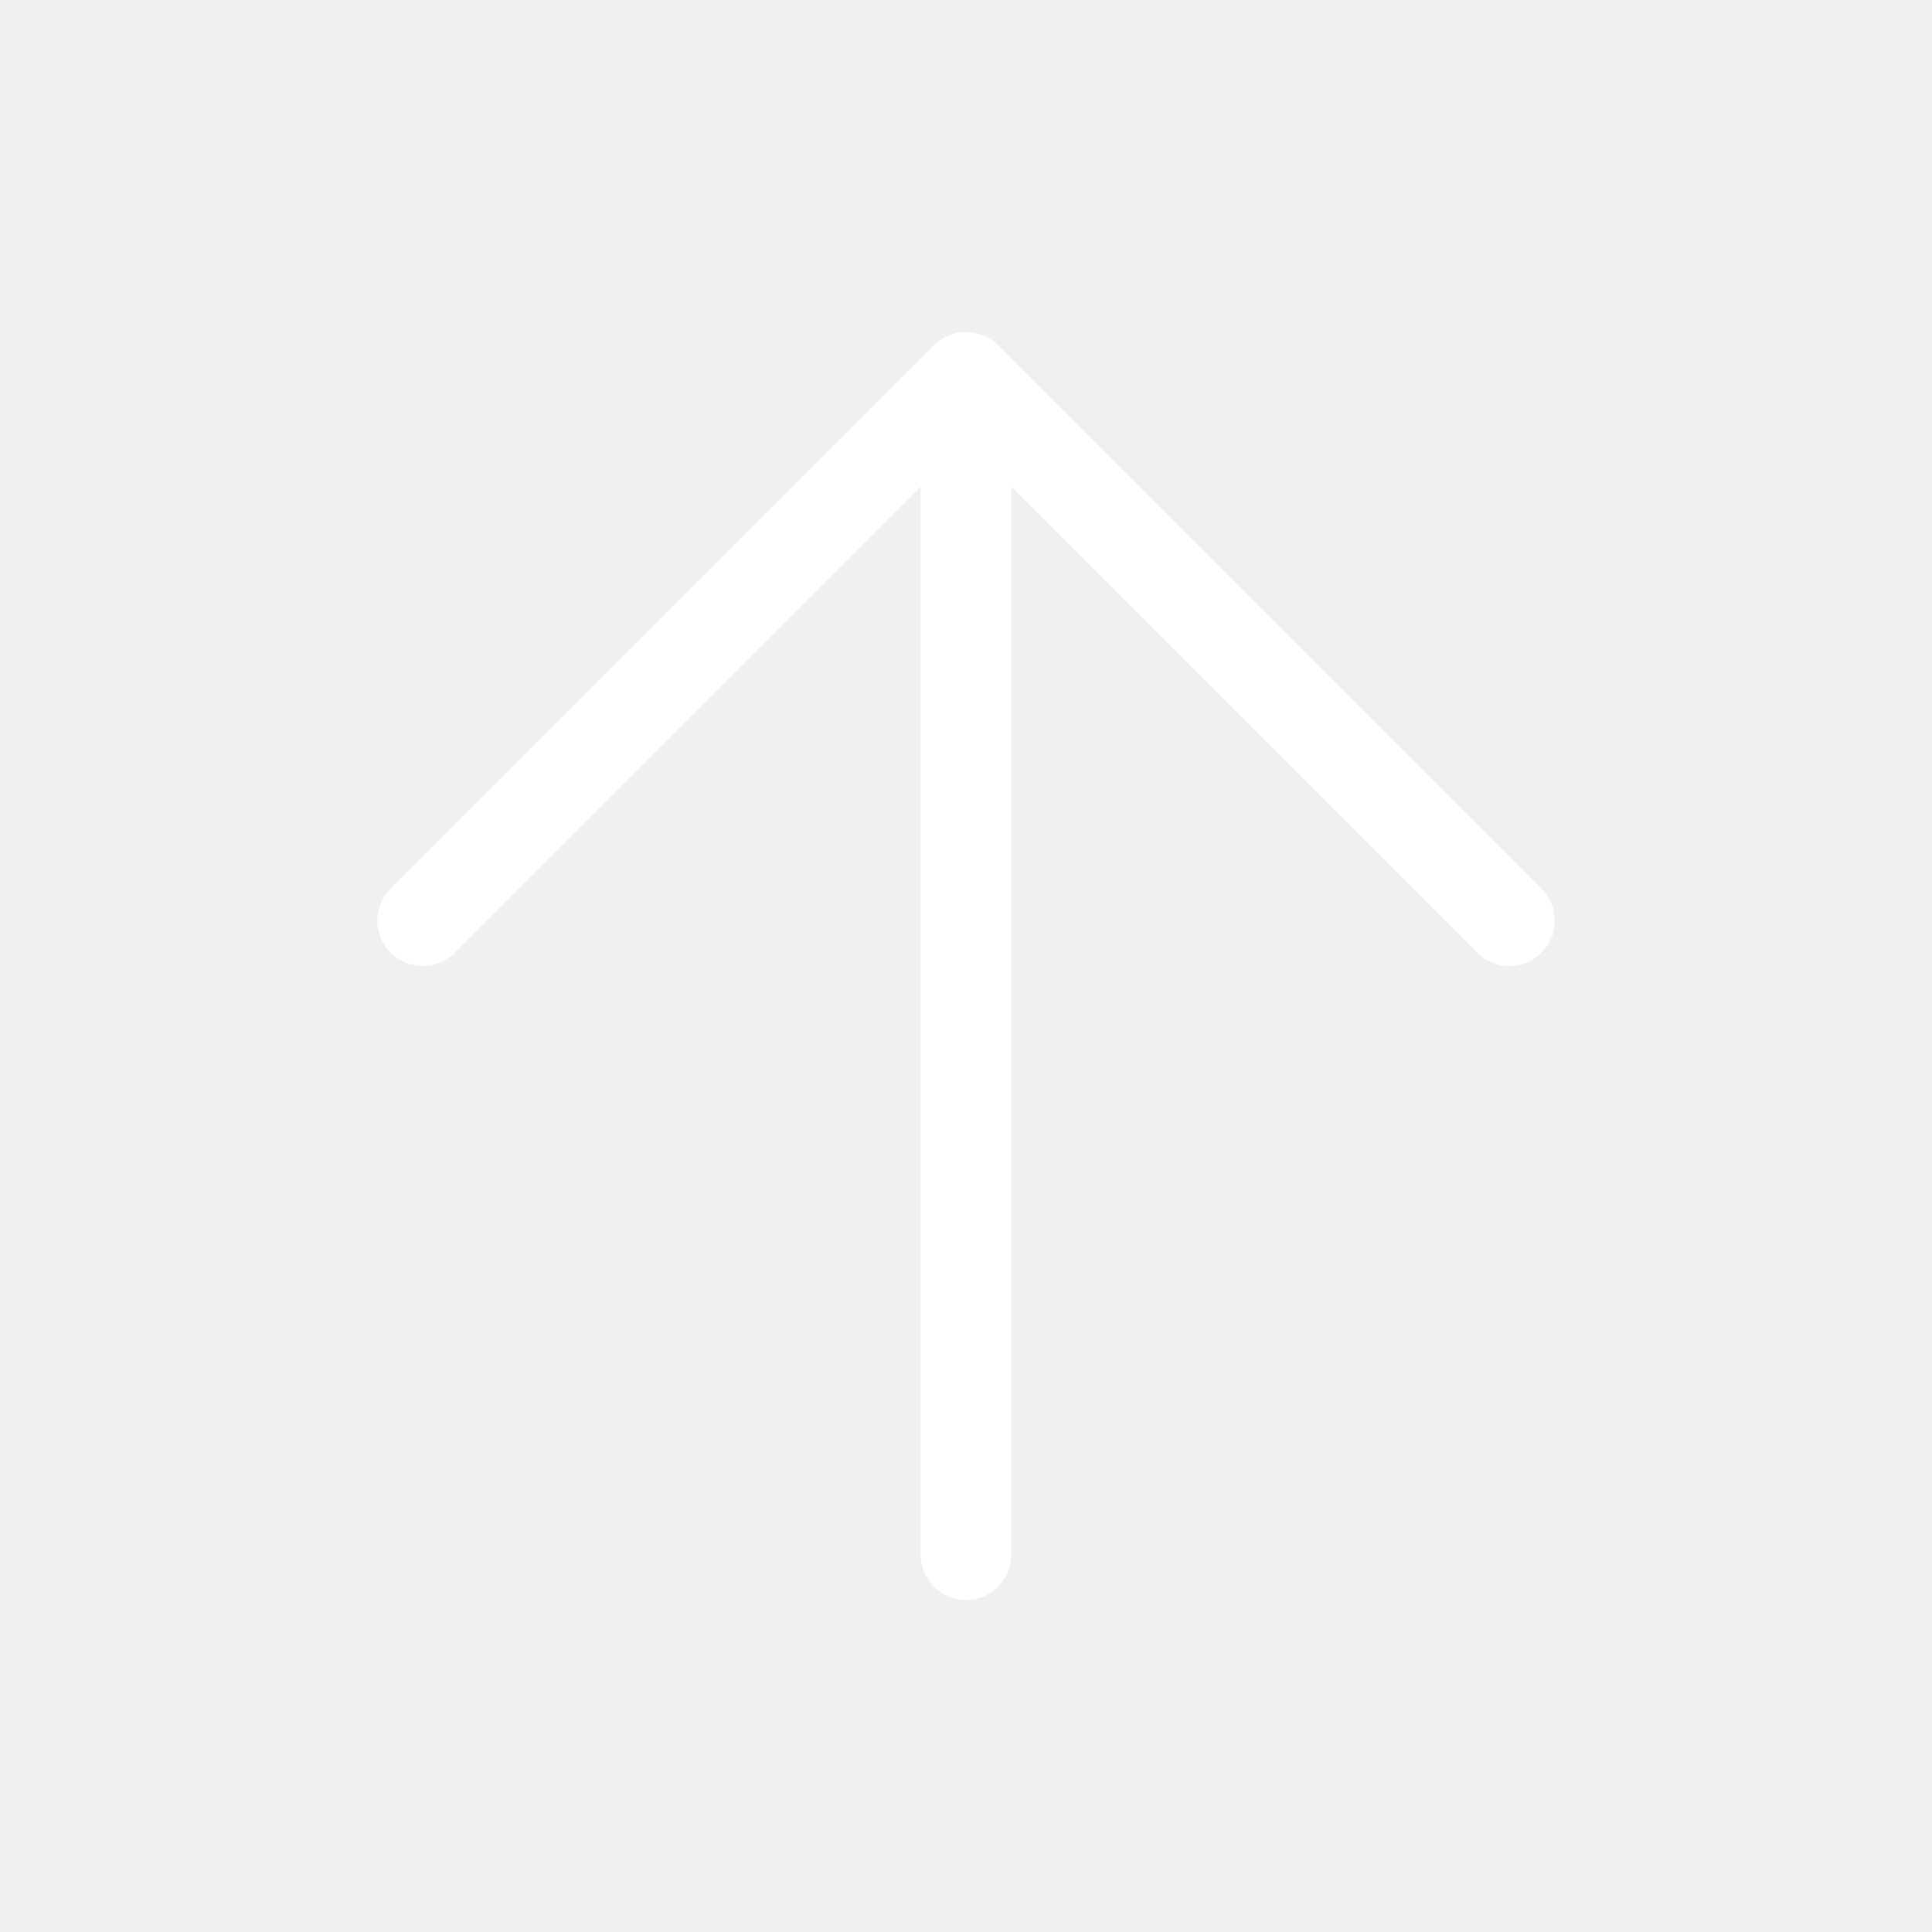
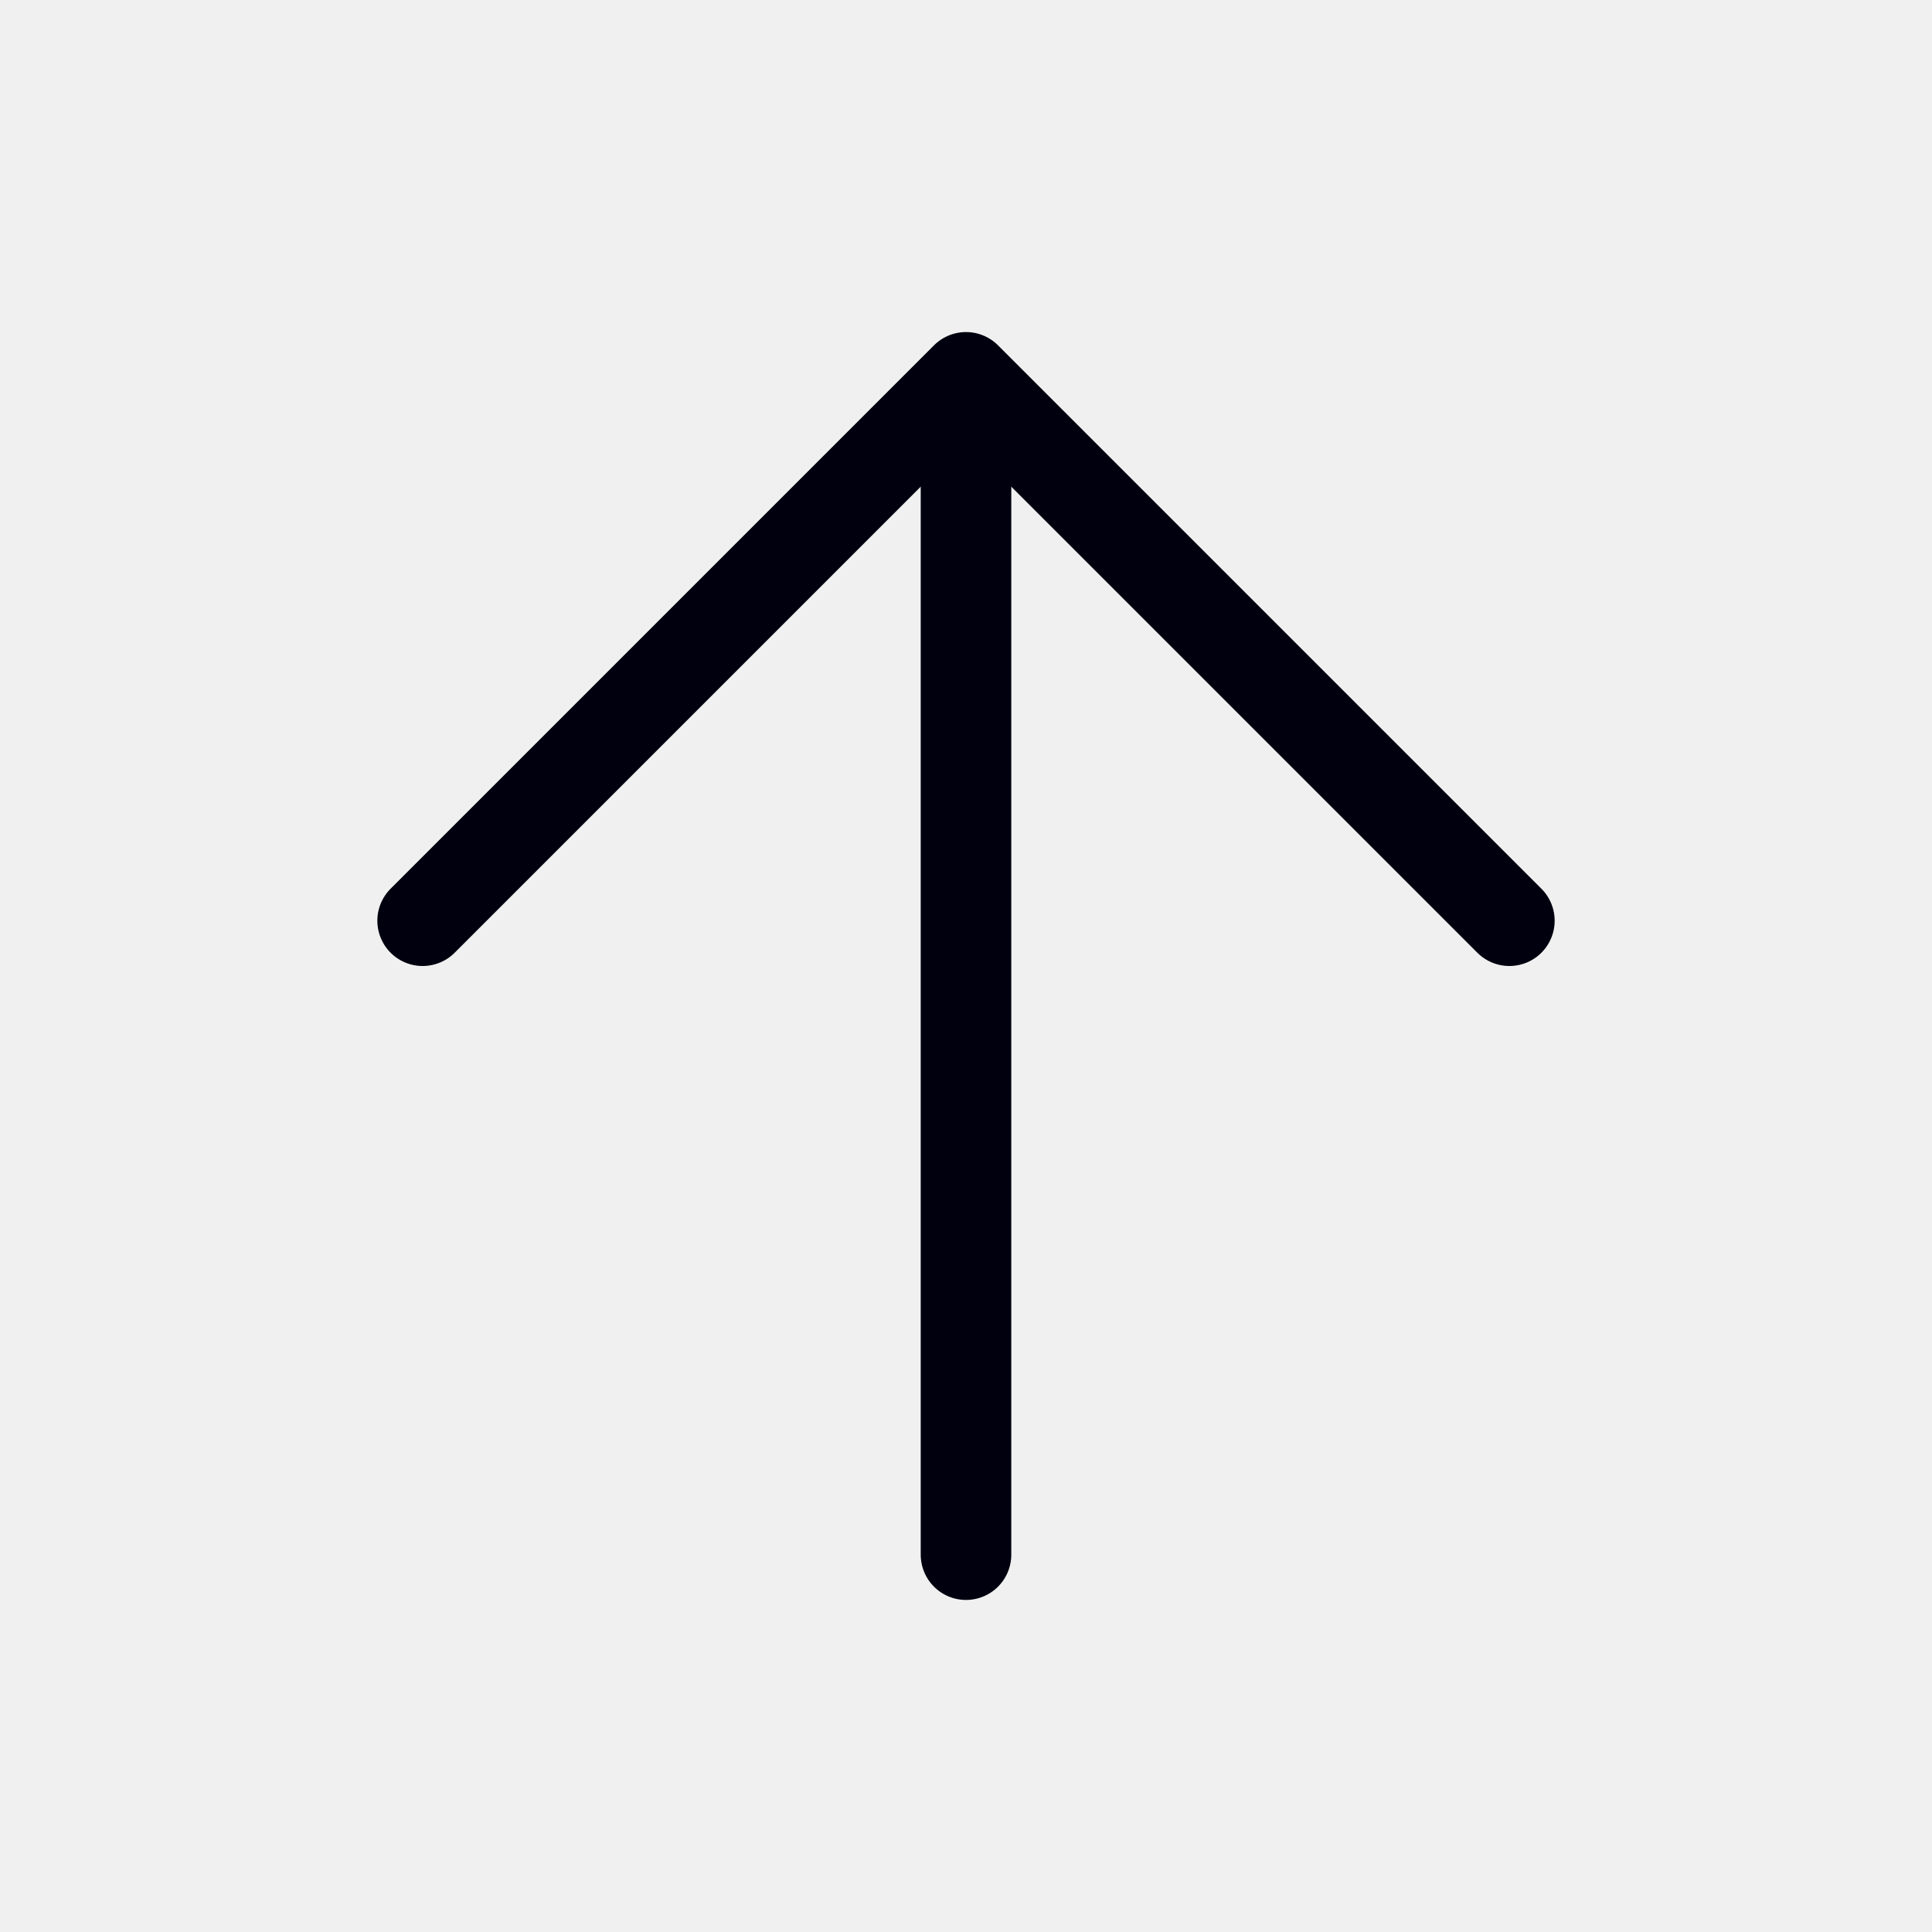
- <svg xmlns="http://www.w3.org/2000/svg" viewBox="0 0 512 512">
-   <polyline points="112 244 256 100 400 244" style="fill:none;stroke:#fff;stroke-linecap:round;stroke-linejoin:round;stroke-width:24px" />
-   <line x1="256" y1="120" x2="256" y2="412" style="fill:none;stroke:#fff;stroke-linecap:round;stroke-linejoin:round;stroke-width:24px" />
+ <svg xmlns="http://www.w3.org/2000/svg" viewBox="0 0 512 512" version="1.1" id="svg892">
+   <defs id="defs896" />
+   <polyline points="112 244 256 100 400 244" style="fill:none;stroke:#00000f;stroke-linecap:round;stroke-linejoin:round;stroke-width:24px;stroke-opacity:1" id="polyline888" />
+   <line x1="256" y1="120" x2="256" y2="412" style="fill:none;stroke:#00000f;stroke-linecap:round;stroke-linejoin:round;stroke-width:24px;stroke-opacity:1" id="line890" />
</svg>
